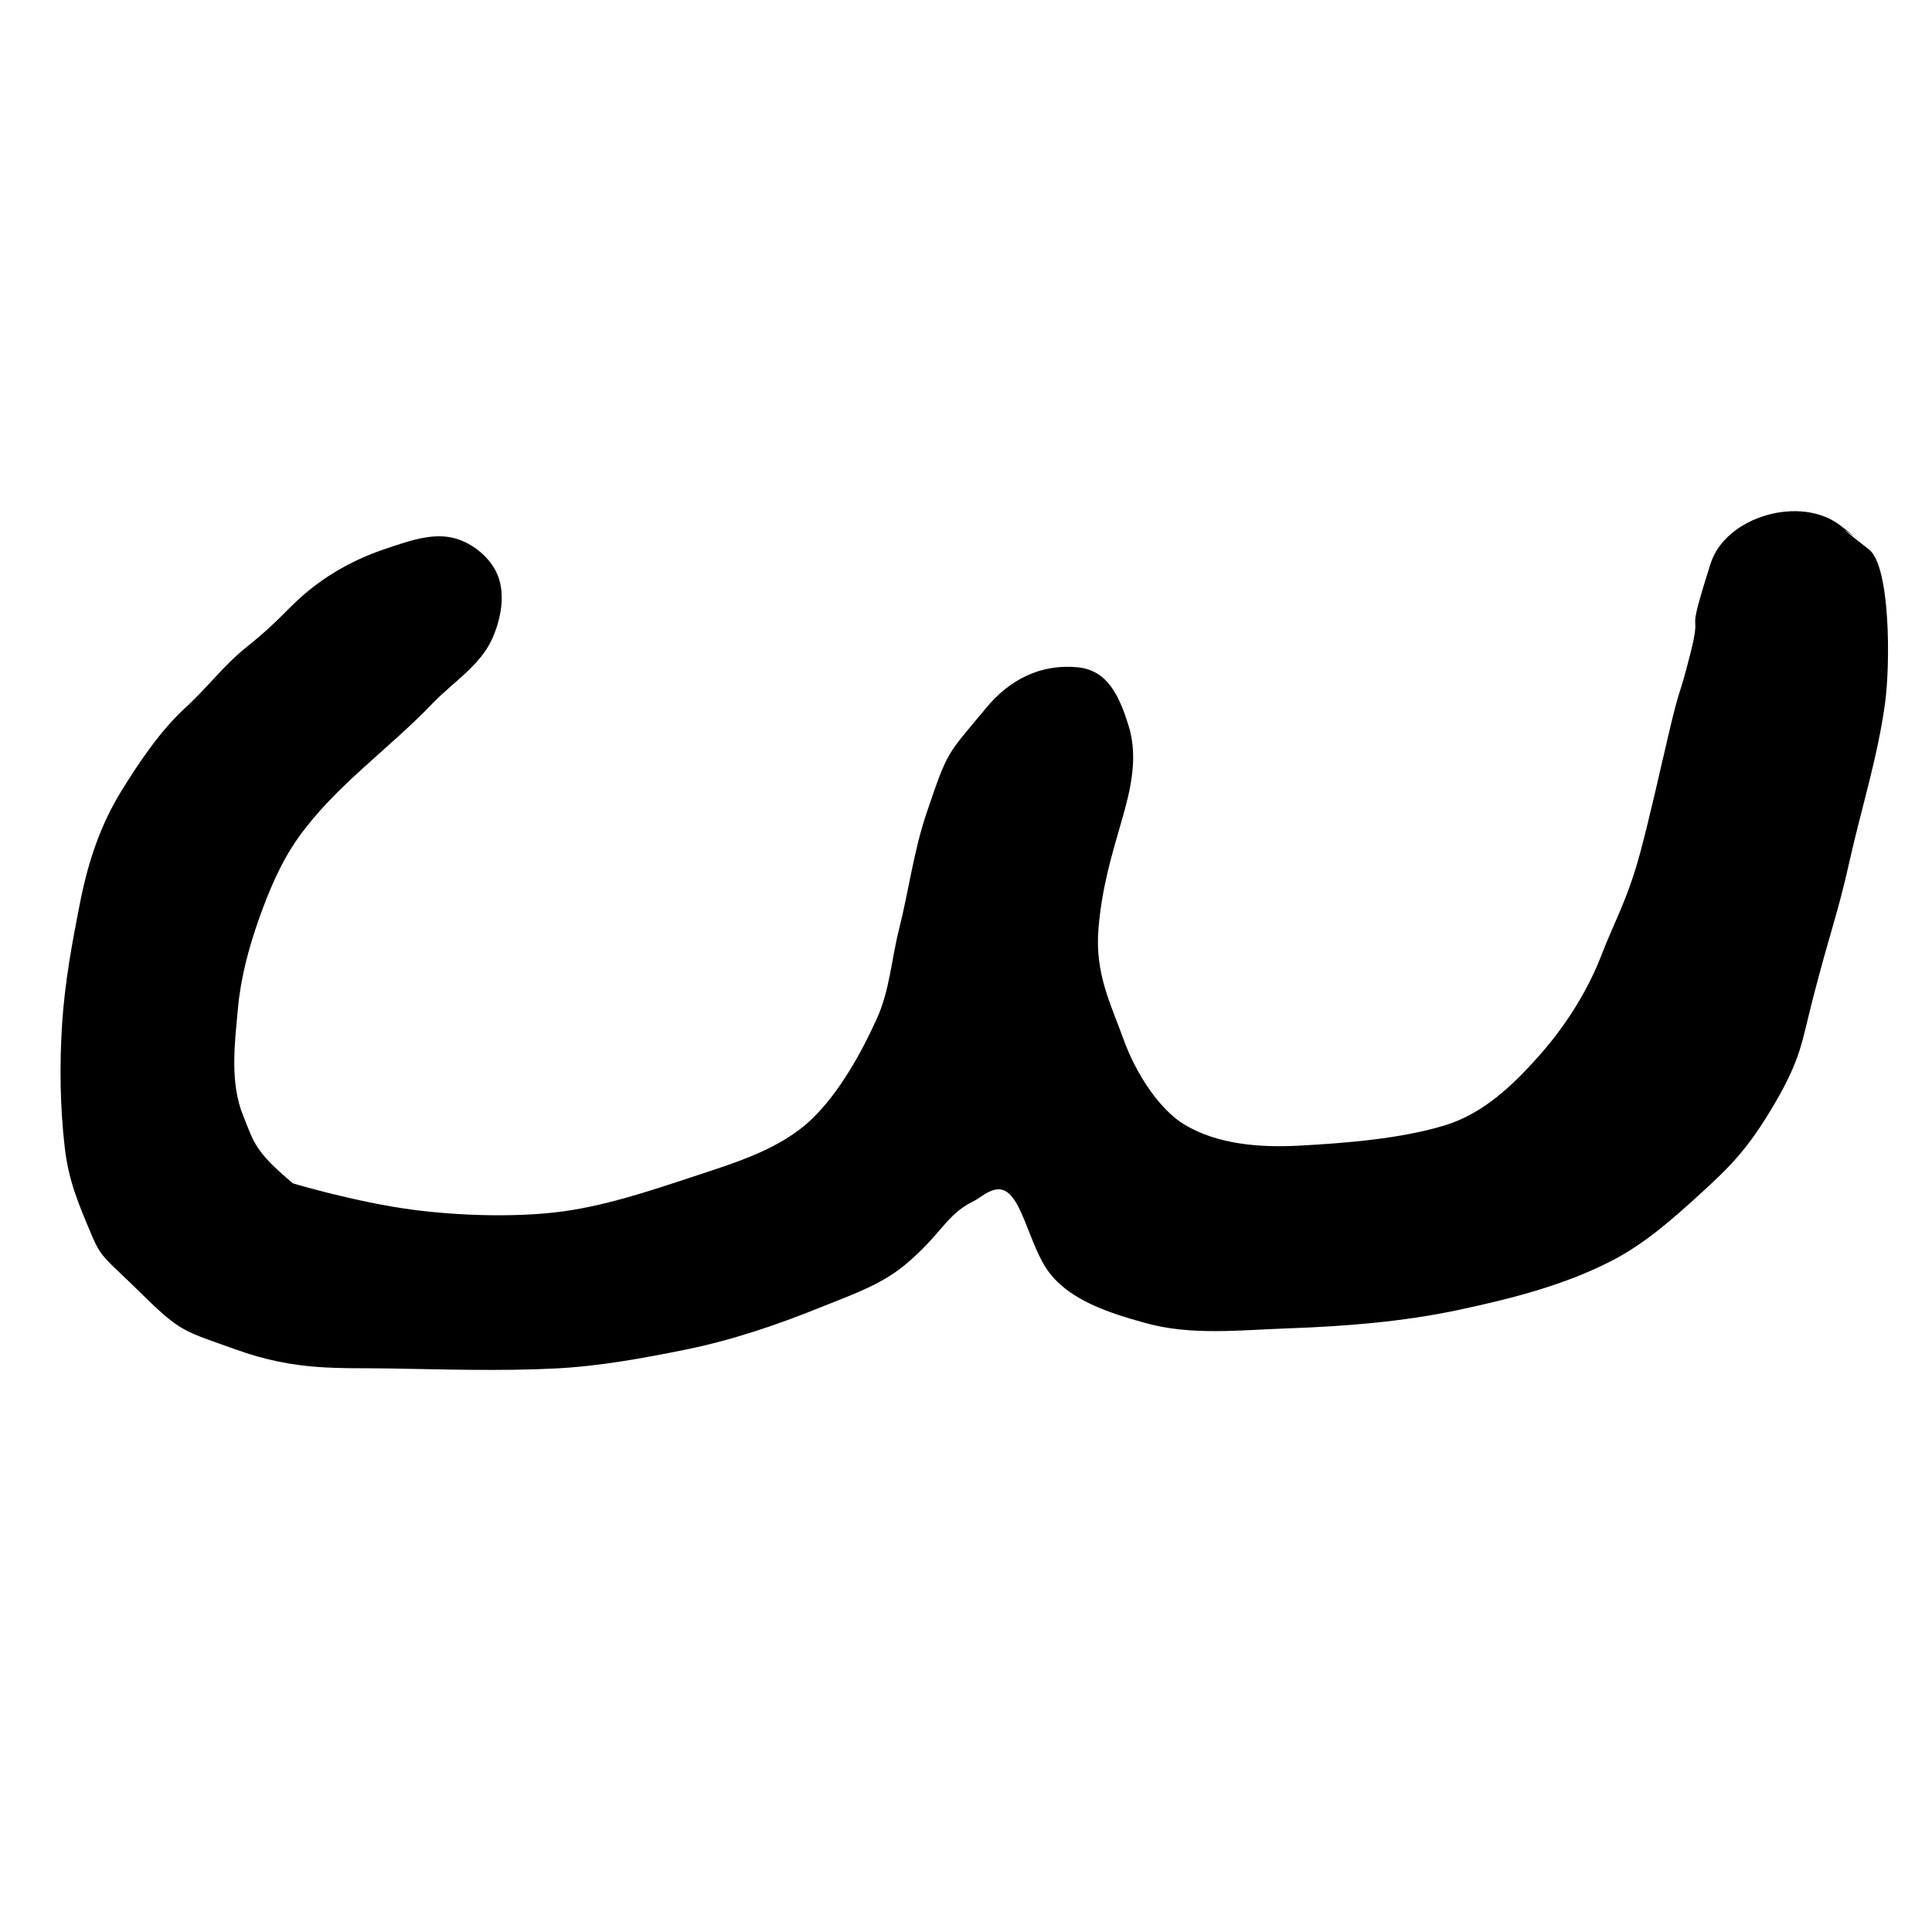
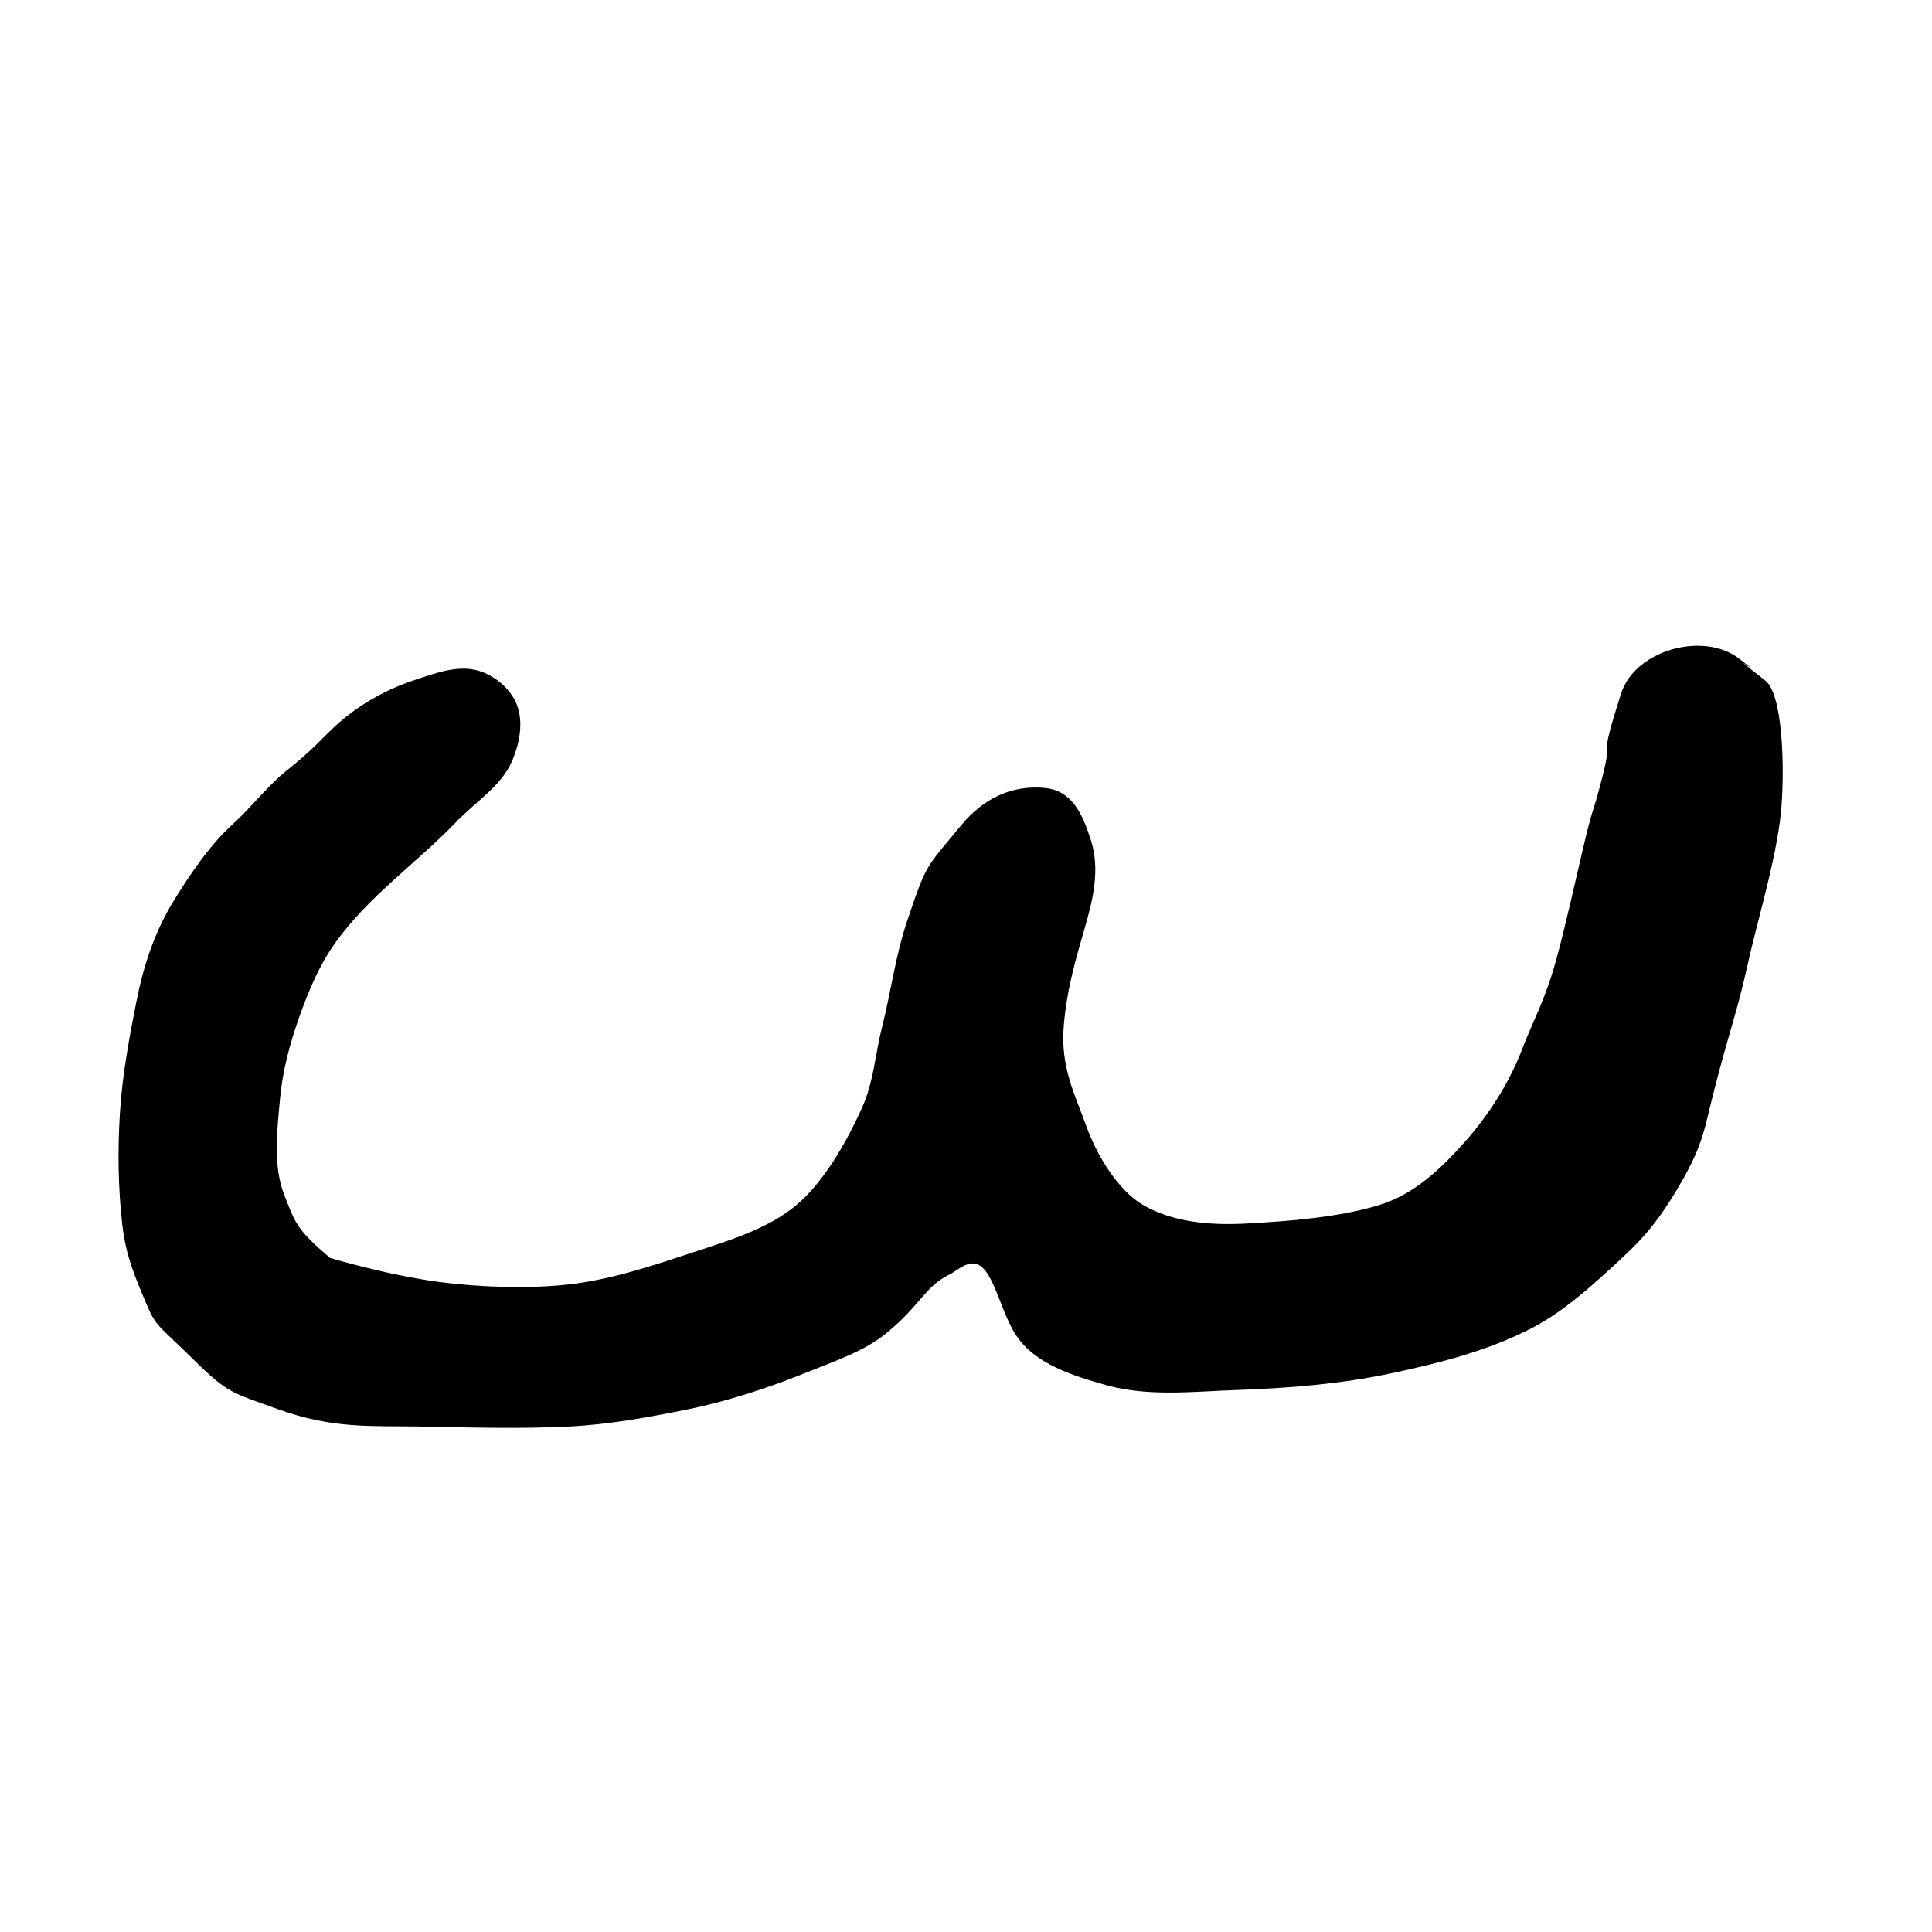
<svg xmlns="http://www.w3.org/2000/svg" width="100pt" height="100pt" viewBox="0 0 35.278 35.278" version="1.1" id="svg1">
  <defs id="defs1" />
  <g id="layer1">
-     <path style="fill:#000000;fill-opacity:1;stroke:#000000;stroke-width:0;stroke-linecap:square;stroke-linejoin:round;stroke-dasharray:none" d="M 7.89,12.852 C 8.266,12.46 8.774,12.151 8.992,11.654 9.146,11.302 9.232,10.861 9.088,10.504 8.961,10.19 8.647,9.929 8.321,9.834 7.903,9.711 7.442,9.888 7.028,10.025 6.546,10.185 6.084,10.429 5.686,10.744 c -0.435,0.344 -0.537,0.555 -1.175,1.064 -0.433,0.345 -0.716,0.741 -1.125,1.114 -0.452,0.412 -0.851,1.004 -1.172,1.525 -0.38,0.617 -0.603,1.289 -0.745,1.999 -0.148,0.744 -0.287,1.494 -0.335,2.252 -0.048,0.749 -0.038,1.506 0.048,2.252 0.071,0.616 0.251,1.032 0.492,1.603 0.188,0.443 0.249,0.416 0.936,1.095 0.698,0.689 0.771,0.66 1.686,0.99 1.113,0.403 1.884,0.334 2.827,0.35 1.006,0.017 2.014,0.05 3.018,0 0.801,-0.04 1.609,-0.188 2.396,-0.348 0.836,-0.171 1.652,-0.447 2.443,-0.767 0.53,-0.214 1.092,-0.403 1.533,-0.767 0.672,-0.554 0.758,-0.921 1.246,-1.163 0.132,-0.065 0.21,-0.15 0.359,-0.205 0.498,-0.184 0.604,0.833 0.983,1.416 0.379,0.581 1.153,0.821 1.821,1.006 0.832,0.231 1.725,0.126 2.587,0.096 1.043,-0.037 2.093,-0.118 3.114,-0.335 0.968,-0.206 1.949,-0.453 2.827,-0.91 0.586,-0.305 1.093,-0.752 1.581,-1.198 0.543,-0.495 0.879,-0.815 1.376,-1.665 0.487,-0.833 0.494,-1.132 0.694,-1.906 0.315,-1.225 0.46,-1.569 0.659,-2.465 0.216,-0.972 0.523,-1.936 0.659,-2.923 0.101,-0.729 0.099,-2.516 -0.292,-2.821 -1.042,-0.813 0.222,0.134 -0.527,-0.441 -0.722,-0.555 -2.089,-0.164 -2.364,0.697 -0.499,1.565 -0.129,0.697 -0.376,1.67 -0.217,0.854 -0.167,0.49 -0.397,1.471 -0.153,0.653 -0.335,1.473 -0.508,2.121 -0.234,0.874 -0.471,1.261 -0.709,1.88 -0.256,0.667 -0.665,1.31 -1.14,1.844 -0.482,0.543 -1.018,1.055 -1.712,1.27 -0.809,0.25 -1.839,0.33 -2.685,0.375 -0.72,0.038 -1.479,-0.027 -2.073,-0.38 -0.466,-0.277 -0.898,-0.94 -1.125,-1.574 -0.223,-0.623 -0.523,-1.186 -0.453,-2.014 0.064,-0.754 0.245,-1.348 0.43,-1.989 0.166,-0.573 0.297,-1.156 0.116,-1.725 -0.169,-0.53 -0.377,-1.002 -0.931,-1.054 -0.669,-0.063 -1.236,0.223 -1.664,0.74 -0.726,0.878 -0.692,0.749 -1.089,1.919 -0.238,0.702 -0.324,1.413 -0.505,2.131 -0.142,0.564 -0.166,1.099 -0.405,1.629 -0.283,0.625 -0.684,1.343 -1.176,1.821 -0.574,0.557 -1.396,0.803 -2.156,1.054 -0.833,0.275 -1.679,0.563 -2.551,0.661 -0.81,0.09 -1.78,0.056 -2.589,-0.049 C 6.482,21.949 5.349,21.608 5.349,21.608 4.649,21.021 4.64,20.867 4.441,20.374 4.194,19.767 4.285,19.063 4.345,18.41 c 0.051,-0.556 0.197,-1.103 0.383,-1.629 0.184,-0.518 0.4,-1.037 0.719,-1.485 0.667,-0.939 1.646,-1.612 2.443,-2.443 z" id="path10" />
+     <path style="fill:#000000;fill-opacity:1;stroke:#000000;stroke-width:0;stroke-linecap:square;stroke-linejoin:round;stroke-dasharray:none" d="M 8.343,14.996 C 8.685,14.64 9.148,14.358 9.346,13.905 9.487,13.585 9.565,13.183 9.434,12.858 9.318,12.571 9.032,12.334 8.735,12.247 8.355,12.135 7.934,12.297 7.557,12.422 c -0.439,0.145 -0.859,0.368 -1.222,0.654 -0.396,0.313 -0.489,0.506 -1.07,0.969 -0.394,0.314 -0.652,0.675 -1.025,1.014 -0.412,0.375 -0.775,0.914 -1.067,1.388 -0.346,0.562 -0.55,1.174 -0.678,1.821 -0.135,0.678 -0.262,1.361 -0.305,2.051 -0.043,0.682 -0.034,1.371 0.044,2.051 0.064,0.561 0.228,0.94 0.448,1.46 0.171,0.404 0.227,0.379 0.853,0.997 0.635,0.627 0.703,0.601 1.535,0.902 1.013,0.367 1.716,0.304 2.574,0.319 0.916,0.016 1.834,0.046 2.749,0 0.73,-0.036 1.466,-0.171 2.182,-0.317 0.762,-0.156 1.504,-0.407 2.225,-0.698 0.482,-0.195 0.995,-0.367 1.396,-0.698 0.612,-0.504 0.691,-0.839 1.134,-1.059 0.12,-0.06 0.191,-0.136 0.327,-0.186 0.453,-0.167 0.55,0.759 0.895,1.289 0.345,0.529 1.05,0.747 1.658,0.916 0.757,0.21 1.571,0.115 2.356,0.087 0.95,-0.033 1.906,-0.108 2.836,-0.305 0.882,-0.187 1.775,-0.413 2.574,-0.829 0.534,-0.278 0.995,-0.685 1.44,-1.091 0.494,-0.451 0.801,-0.742 1.253,-1.517 0.444,-0.759 0.45,-1.031 0.632,-1.736 0.287,-1.115 0.419,-1.429 0.6,-2.245 0.197,-0.885 0.476,-1.763 0.6,-2.662 0.092,-0.664 0.09,-2.292 -0.266,-2.569 -0.949,-0.74 0.202,0.122 -0.48,-0.402 -0.658,-0.505 -1.903,-0.15 -2.153,0.635 -0.454,1.425 -0.117,0.635 -0.342,1.521 -0.198,0.778 -0.152,0.447 -0.361,1.339 -0.139,0.595 -0.305,1.342 -0.463,1.932 -0.213,0.796 -0.429,1.149 -0.645,1.712 -0.233,0.607 -0.606,1.193 -1.038,1.679 -0.439,0.495 -0.927,0.961 -1.559,1.157 -0.736,0.228 -1.675,0.3 -2.445,0.341 -0.656,0.035 -1.347,-0.024 -1.888,-0.346 -0.425,-0.252 -0.818,-0.856 -1.025,-1.433 -0.203,-0.567 -0.477,-1.08 -0.412,-1.834 0.059,-0.687 0.223,-1.228 0.391,-1.811 0.151,-0.522 0.27,-1.053 0.106,-1.571 -0.154,-0.483 -0.343,-0.912 -0.847,-0.96 -0.609,-0.057 -1.125,0.203 -1.515,0.674 -0.661,0.8 -0.631,0.682 -0.992,1.748 -0.216,0.639 -0.295,1.287 -0.46,1.941 -0.13,0.513 -0.151,1.001 -0.369,1.484 -0.257,0.569 -0.623,1.223 -1.071,1.658 -0.523,0.507 -1.272,0.732 -1.964,0.96 -0.758,0.25 -1.529,0.513 -2.323,0.602 -0.738,0.082 -1.621,0.051 -2.358,-0.045 C 7.06,23.281 6.029,22.97 6.029,22.97 5.391,22.436 5.383,22.295 5.201,21.847 4.977,21.293 5.06,20.652 5.114,20.058 c 0.046,-0.506 0.179,-1.005 0.349,-1.484 0.168,-0.472 0.364,-0.944 0.655,-1.353 0.608,-0.855 1.499,-1.468 2.225,-2.225 z" id="path10" />
  </g>
</svg>
